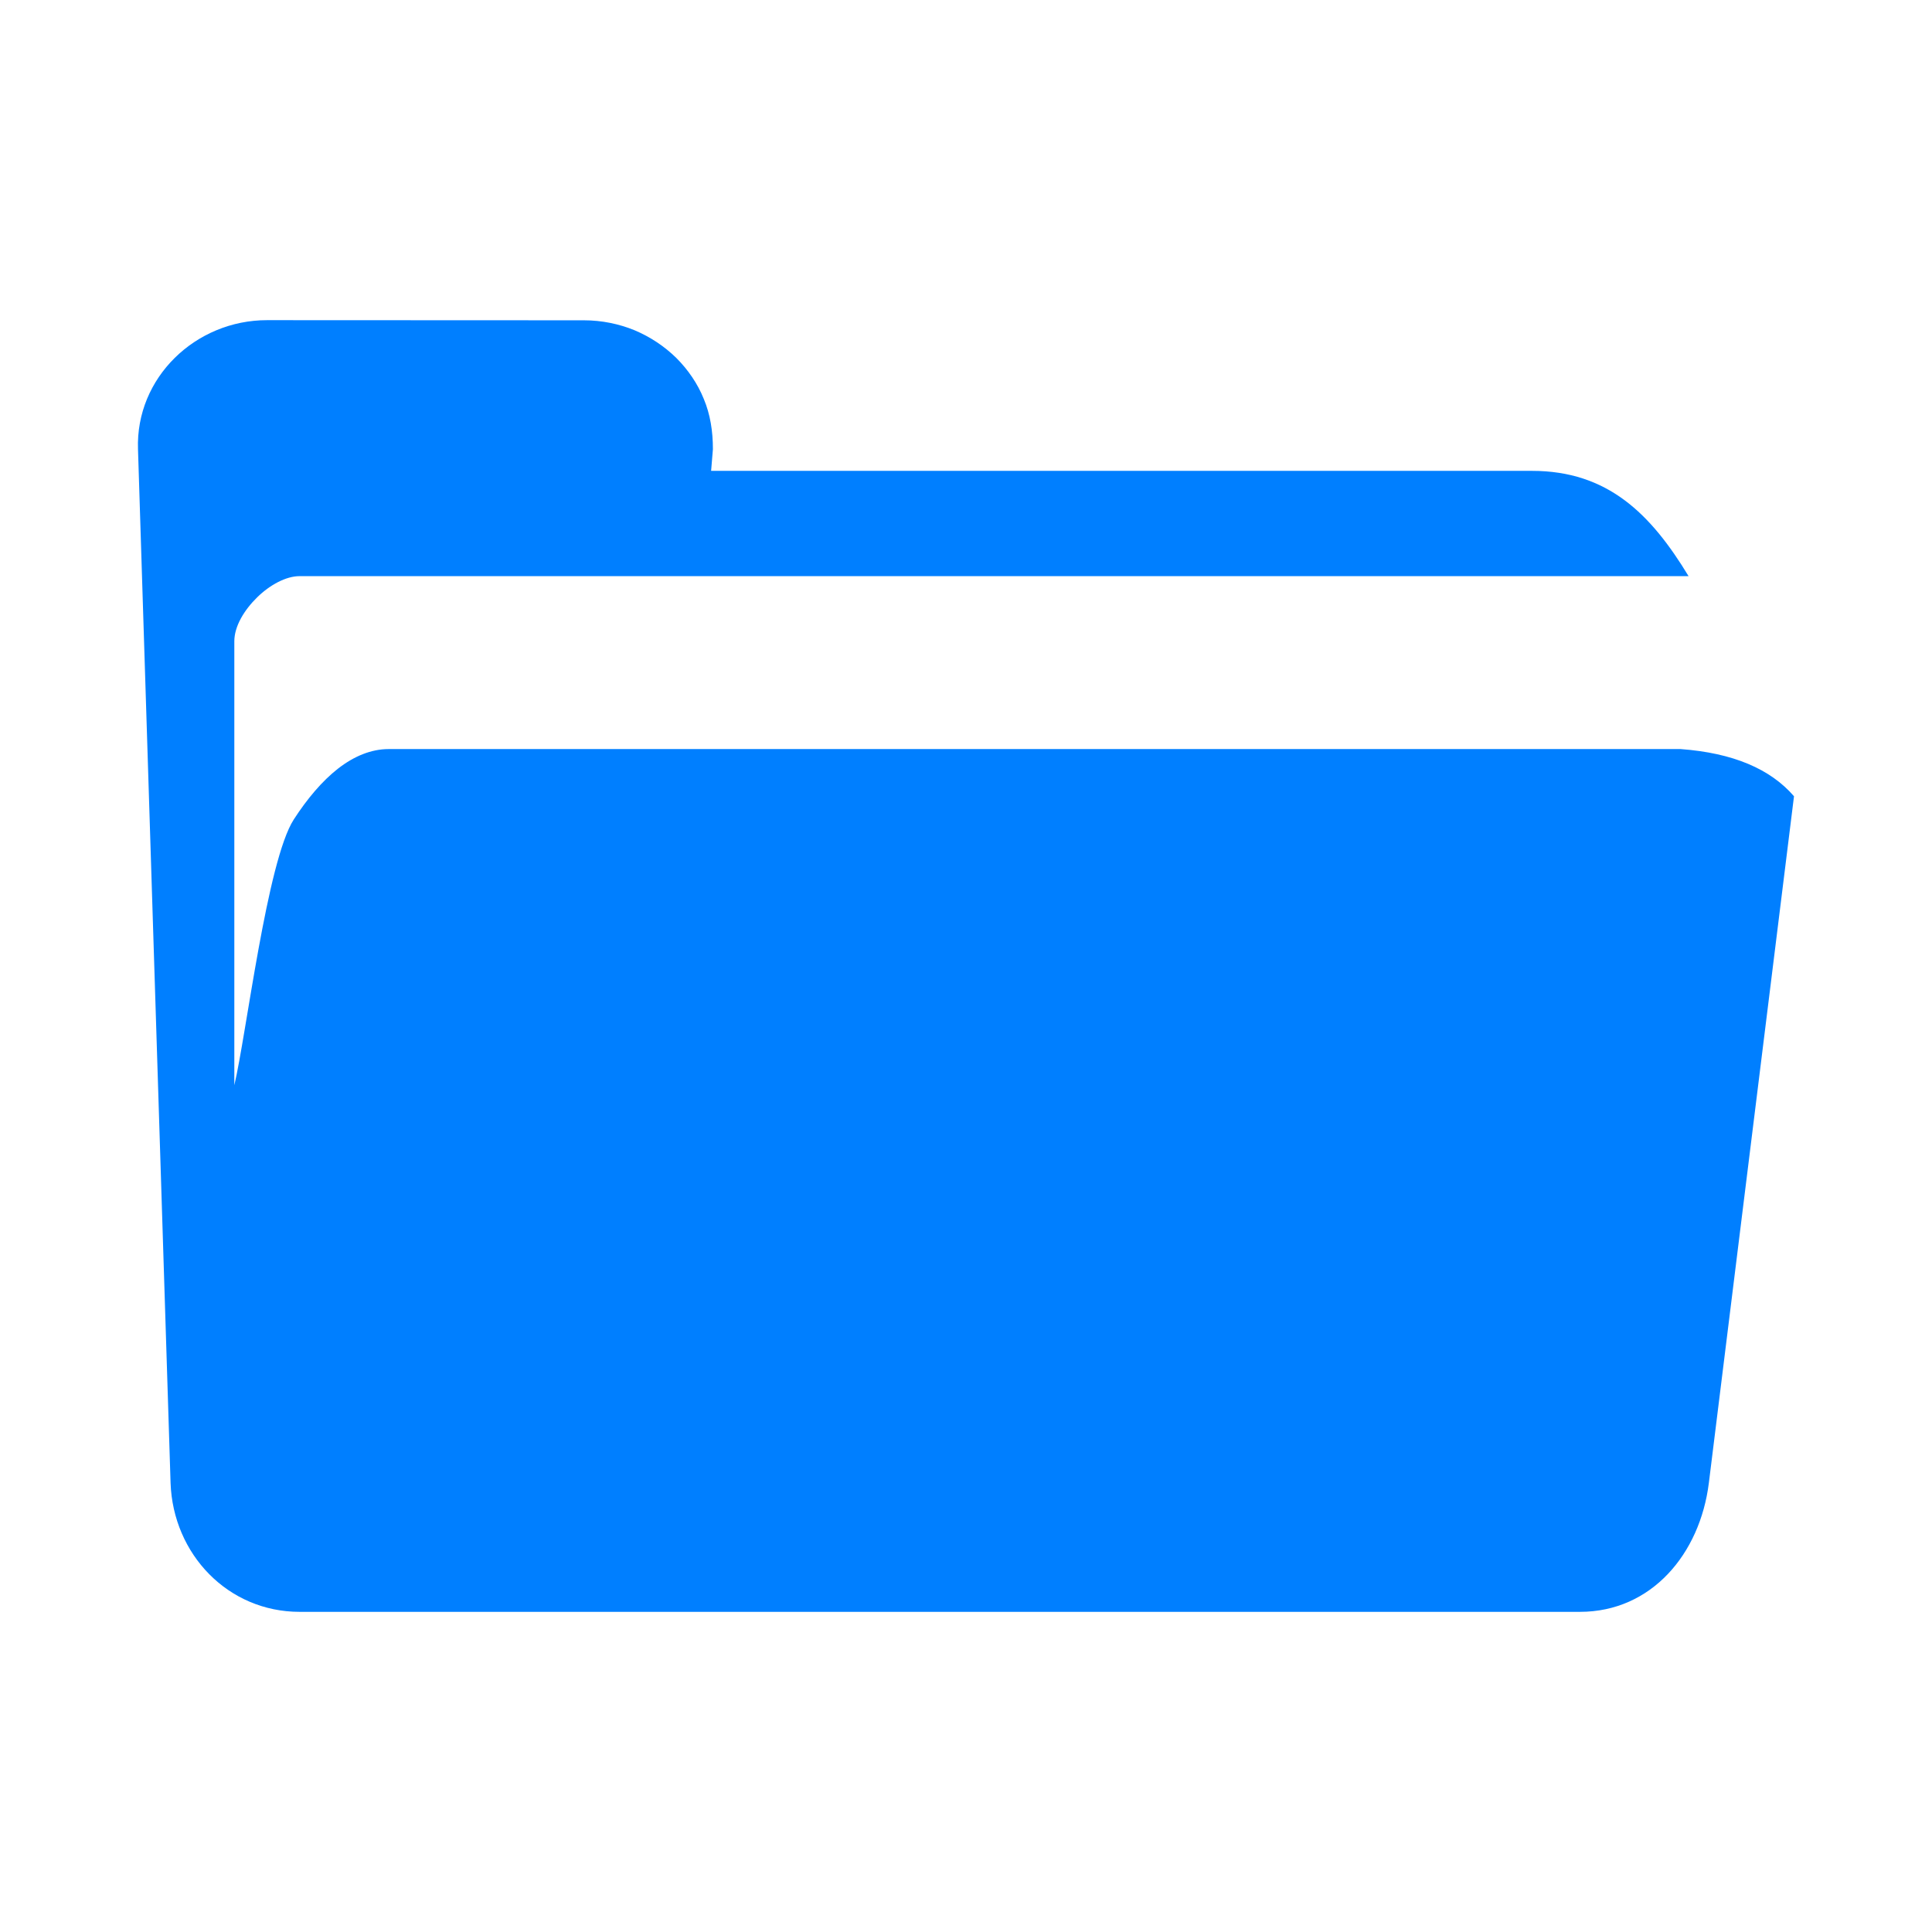
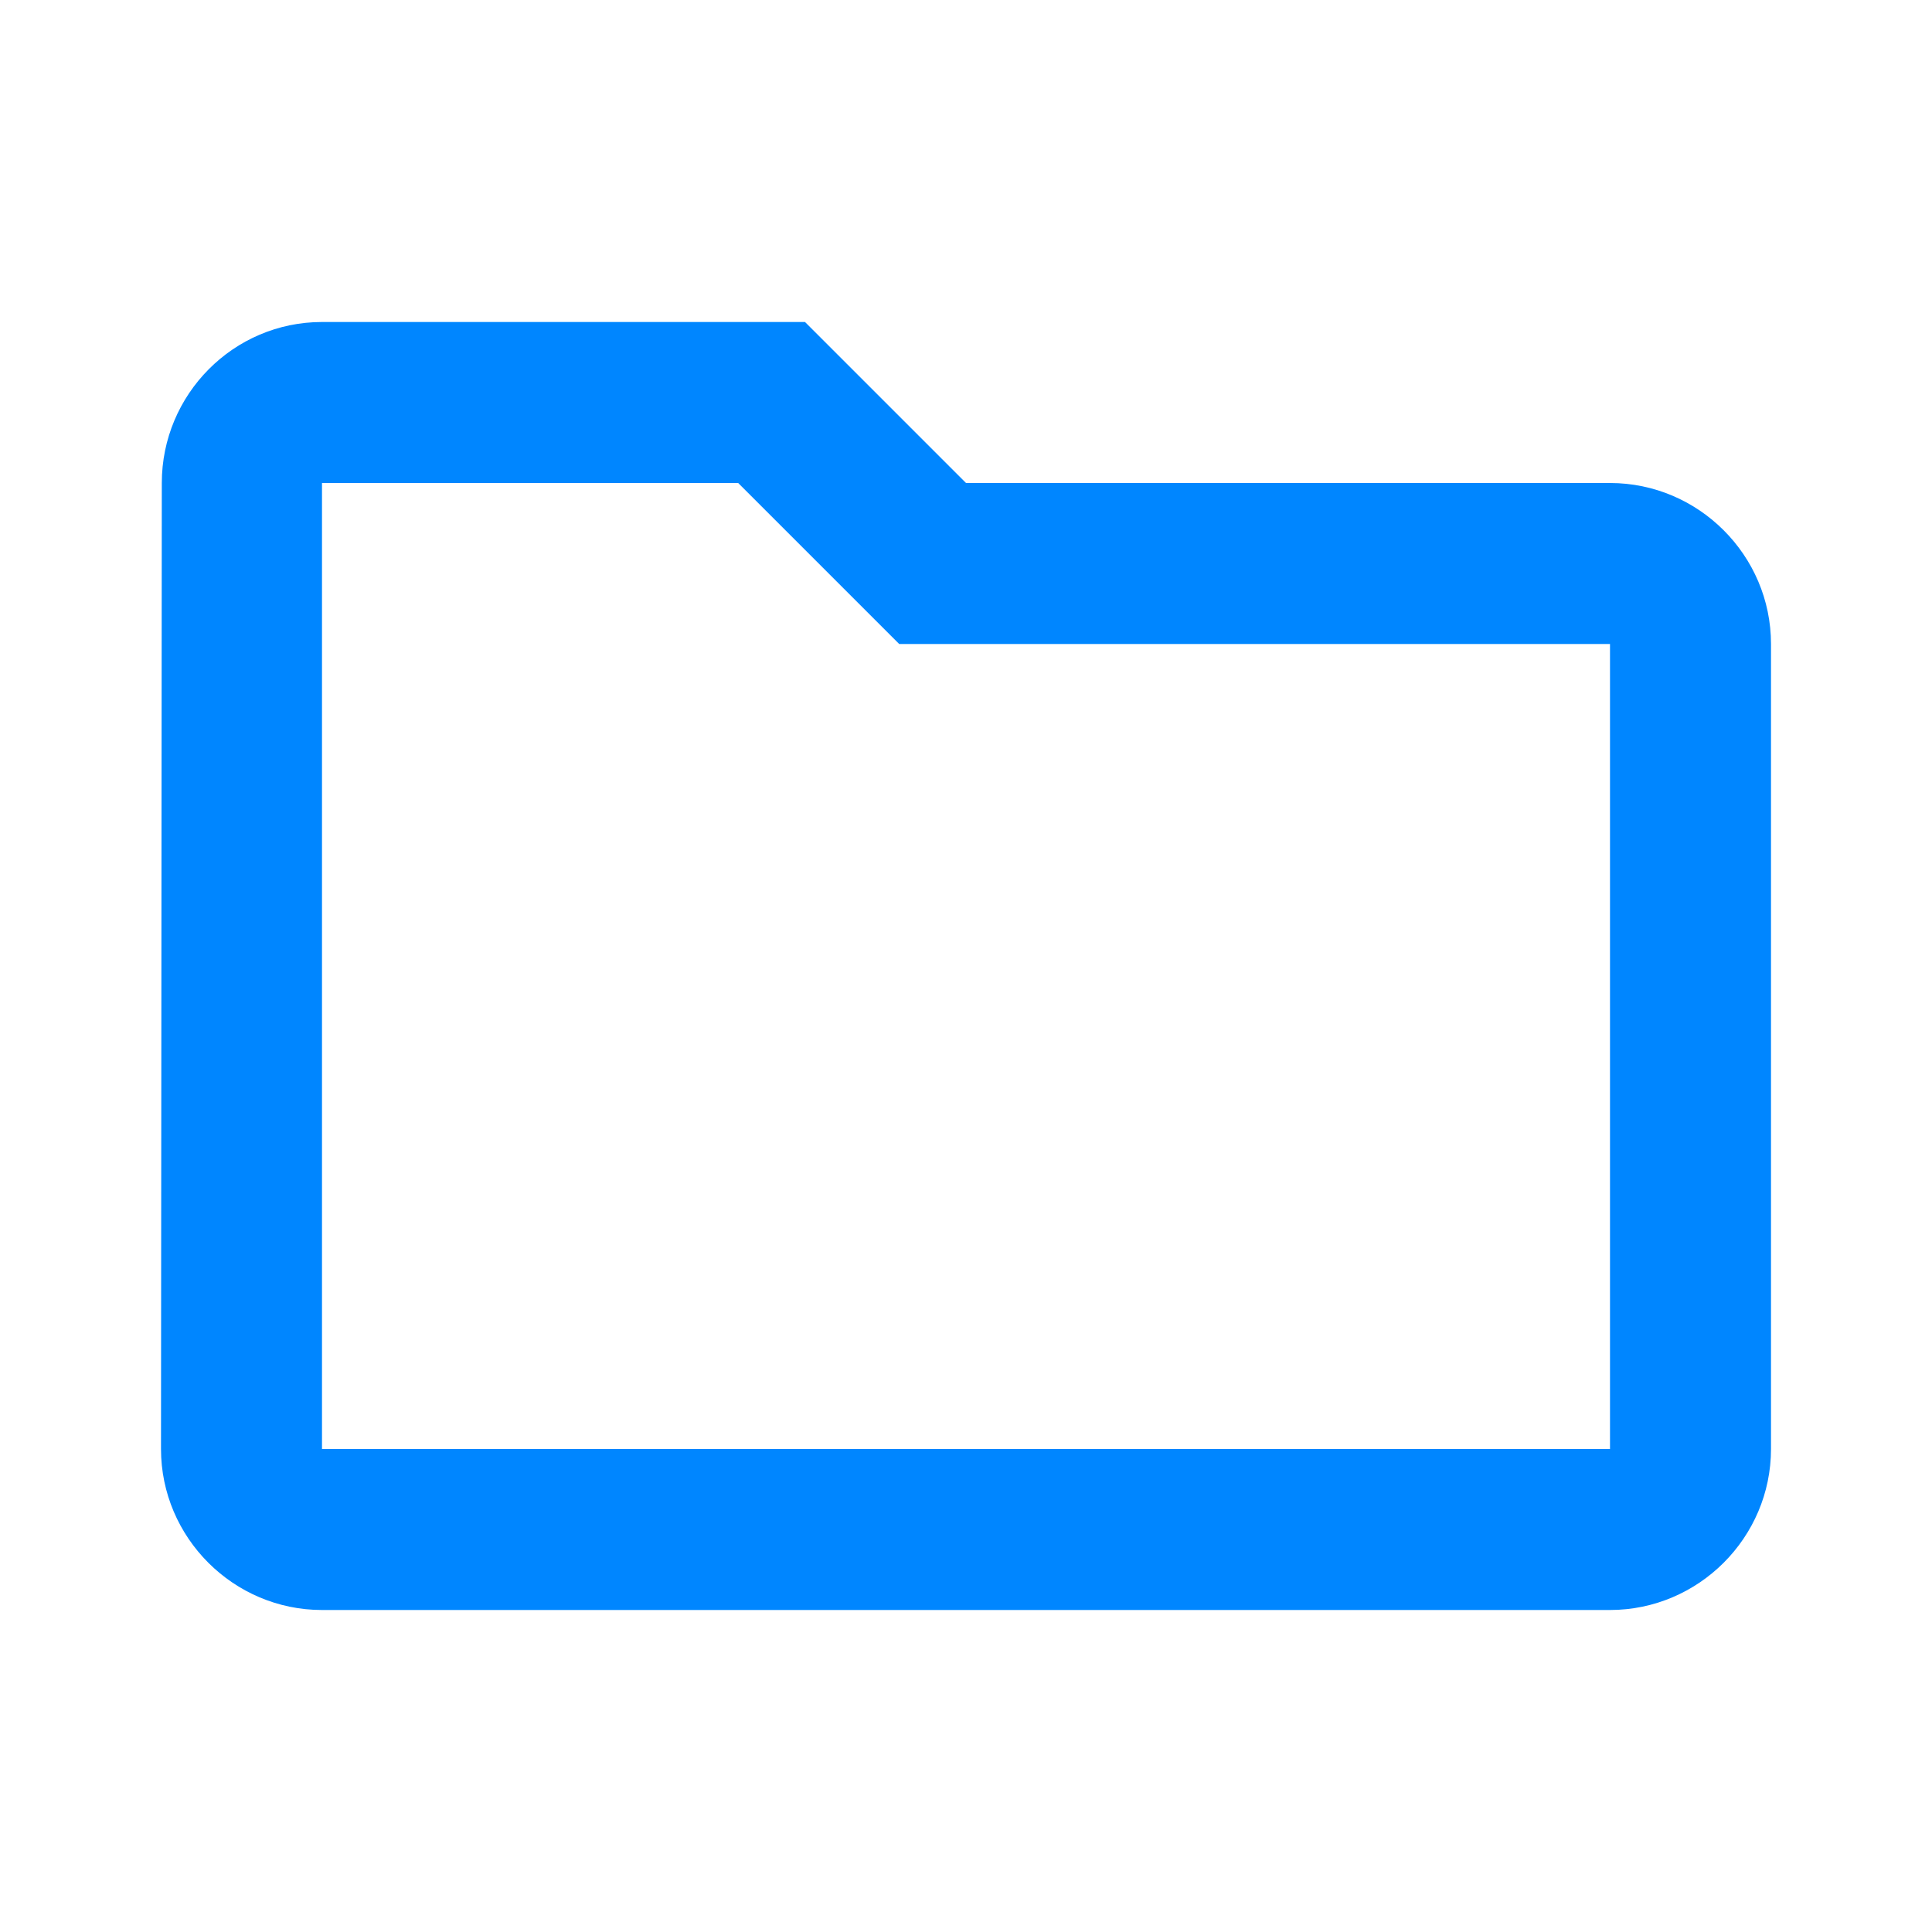
- <svg xmlns="http://www.w3.org/2000/svg" width="14" height="14" viewBox="0 0 14 14" version="1.1" id="svg4">
-   <defs id="defs8" />
-   <path fill="#007fff" d="m 1.935,2.32 c -0.518,0 -0.953,0.417 -0.935,0.935 l 0.236,7.491 c 0.018,0.517 0.417,0.934 0.935,0.934 h 1.817 7.461 c 0.518,0 0.87,-0.42 0.934,-0.934 L 13,5.77 C 12.829,5.572 12.558,5.456 12.178,5.428 H 2.817 c -0.128,0 -0.252,0.052 -0.368,0.142 C 2.334,5.66 2.226,5.788 2.129,5.938 1.935,6.238 1.784,7.504 1.698,7.864 V 4.647 c 0,-0.11 0.073,-0.228 0.166,-0.319 0.093,-0.091 0.21,-0.153 0.306,-0.153 H 12.236 C 11.963,3.725 11.651,3.412 11.101,3.412 H 5.153 L 5.166,3.255 c 0,-0.13 -0.019,-0.252 -0.066,-0.364 C 5.055,2.779 4.985,2.678 4.9,2.593 4.814,2.509 4.712,2.441 4.598,2.393 4.485,2.347 4.361,2.321 4.231,2.321 Z" id="path2" style="stroke-width:0.82" />
+ <svg xmlns="http://www.w3.org/2000/svg" width="24" height="24" viewBox="0 0 24 24" fill="none">
+   <path d="M9.17 6L11.17 8H20V18H4V6H9.17ZM10 4H4C2.9 4 2.01 4.9 2.01 6L2 18C2 19.1 2.9 20 4 20H20C21.1 20 22 19.1 22 18V8C22 6.9 21.1 6 20 6H12L10 4Z" fill="#0086FF" />
</svg>
